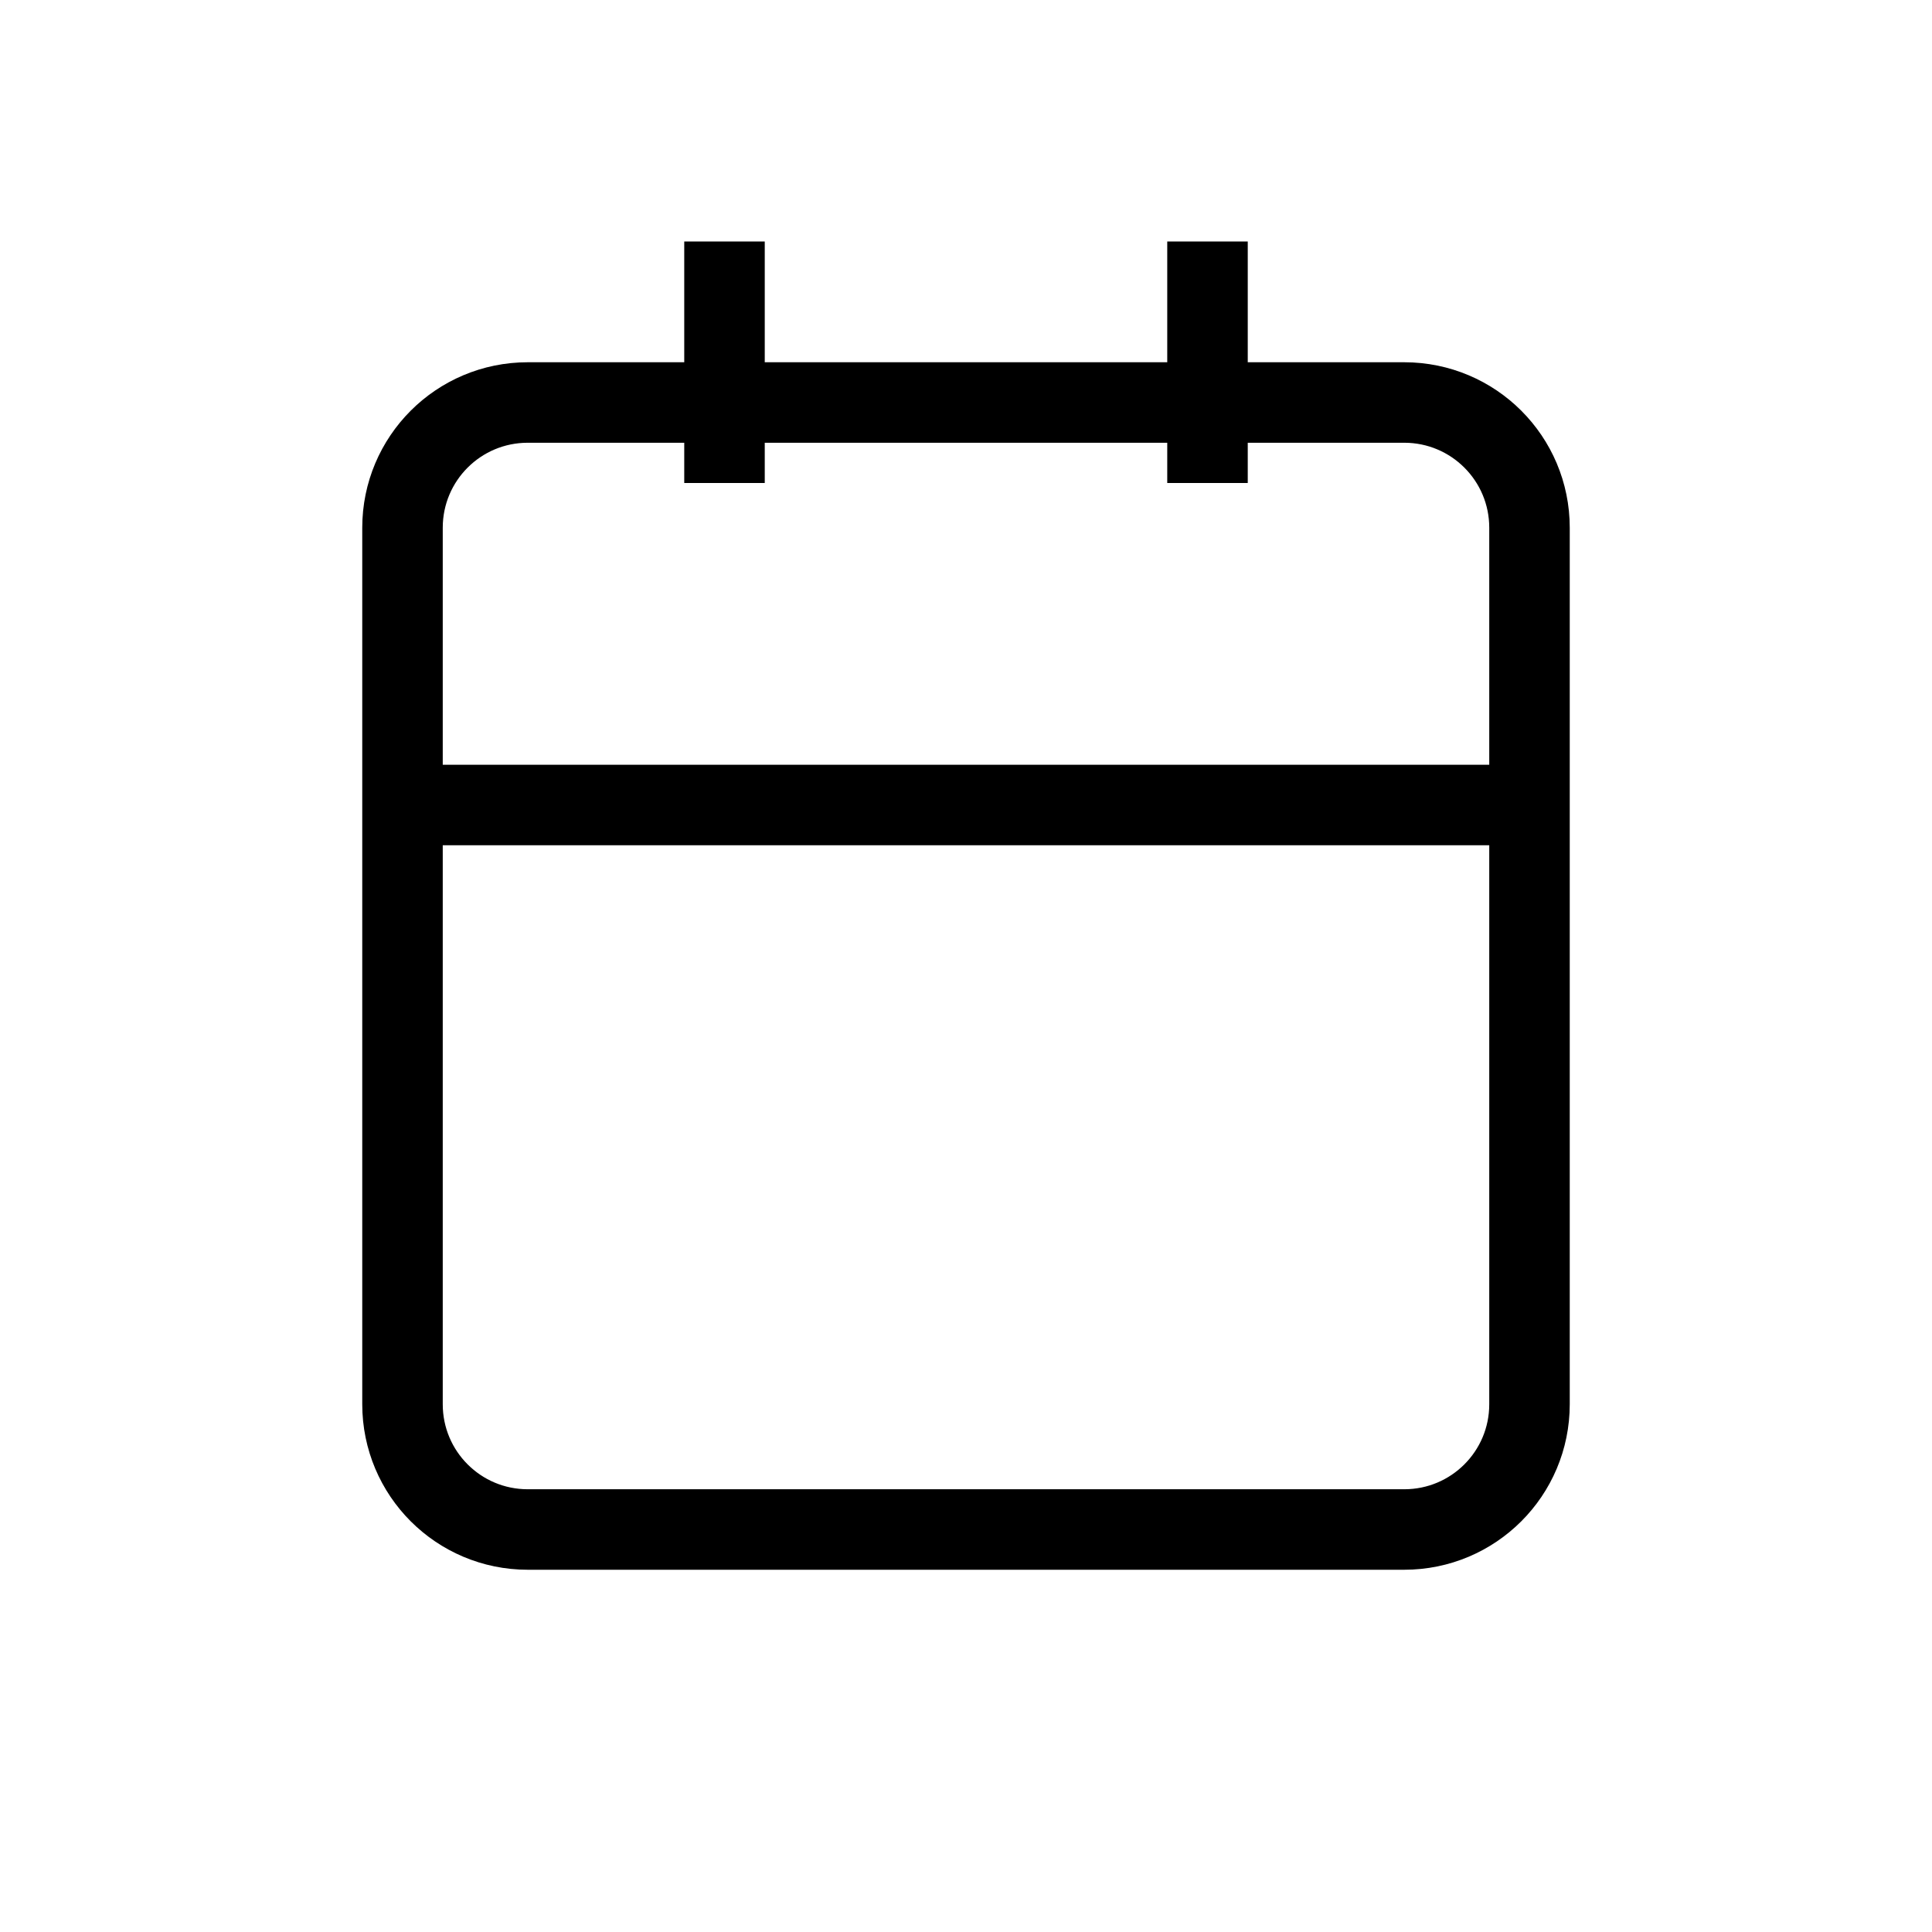
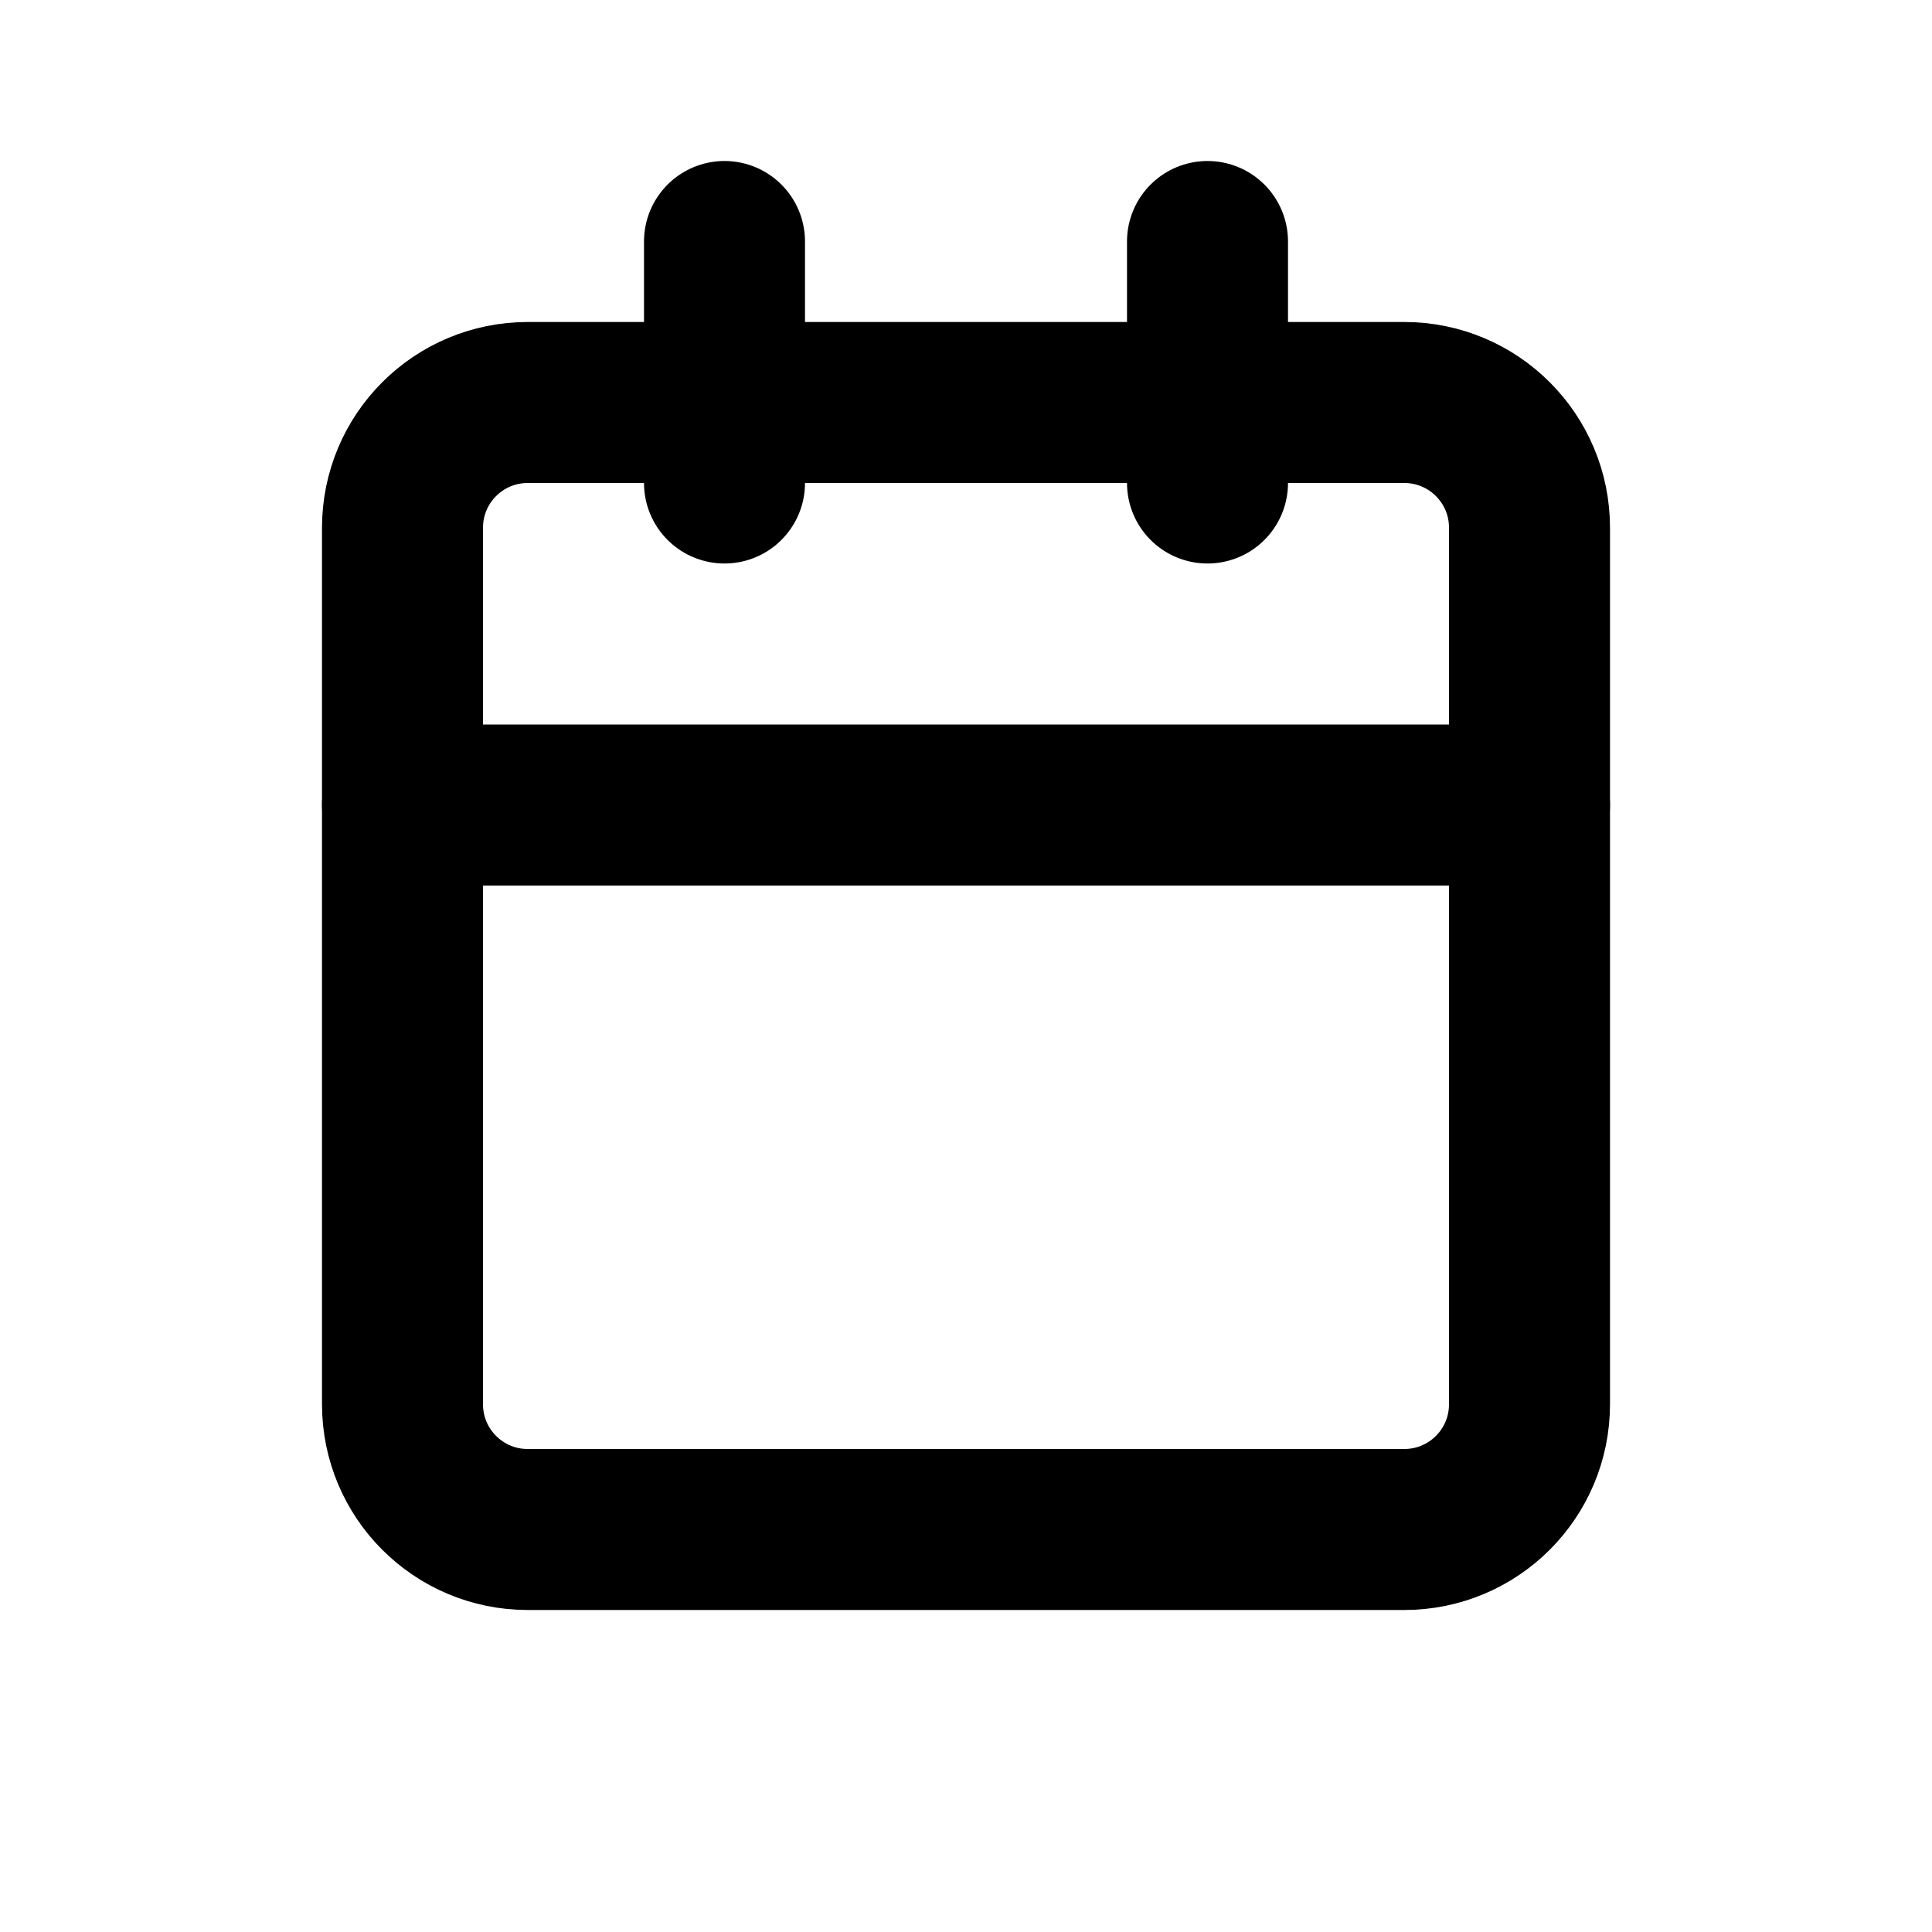
<svg xmlns="http://www.w3.org/2000/svg" width="24" height="24" viewBox="0 0 24 24" fill="none">
-   <path d="M17.444 5H6.556C5.696 5 5 5.696 5 6.556V17.444C5 18.304 5.696 19 6.556 19H17.444C18.304 19 19 18.304 19 17.444V6.556C19 5.696 18.304 5 17.444 5Z" stroke="black" strokeWidth="2" strokeLinecap="round" strokeLinejoin="round" />
-   <path d="M15 3V6" stroke="black" strokeWidth="2" strokeLinecap="round" strokeLinejoin="round" />
-   <path d="M9 3V6" stroke="black" strokeWidth="2" strokeLinecap="round" strokeLinejoin="round" />
-   <path d="M5 10H19" stroke="black" strokeWidth="2" strokeLinecap="round" strokeLinejoin="round" />
+   <path stroke="currentColor" d="M17.444 5H6.556C5.696 5 5 5.696 5 6.556V17.444C5 18.304 5.696 19 6.556 19H17.444C18.304 19 19 18.304 19 17.444V6.556C19 5.696 18.304 5 17.444 5Z" stroke-width="2" stroke-linecap="round" stroke-linejoin="round" />
+   <path stroke="currentColor" d="M15 3V6" stroke-width="2" stroke-linecap="round" stroke-linejoin="round" />
+   <path stroke="currentColor" d="M9 3V6" stroke-width="2" stroke-linecap="round" stroke-linejoin="round" />
+   <path stroke="currentColor" d="M5 10H19" stroke-width="2" stroke-linecap="round" stroke-linejoin="round" />
</svg>
